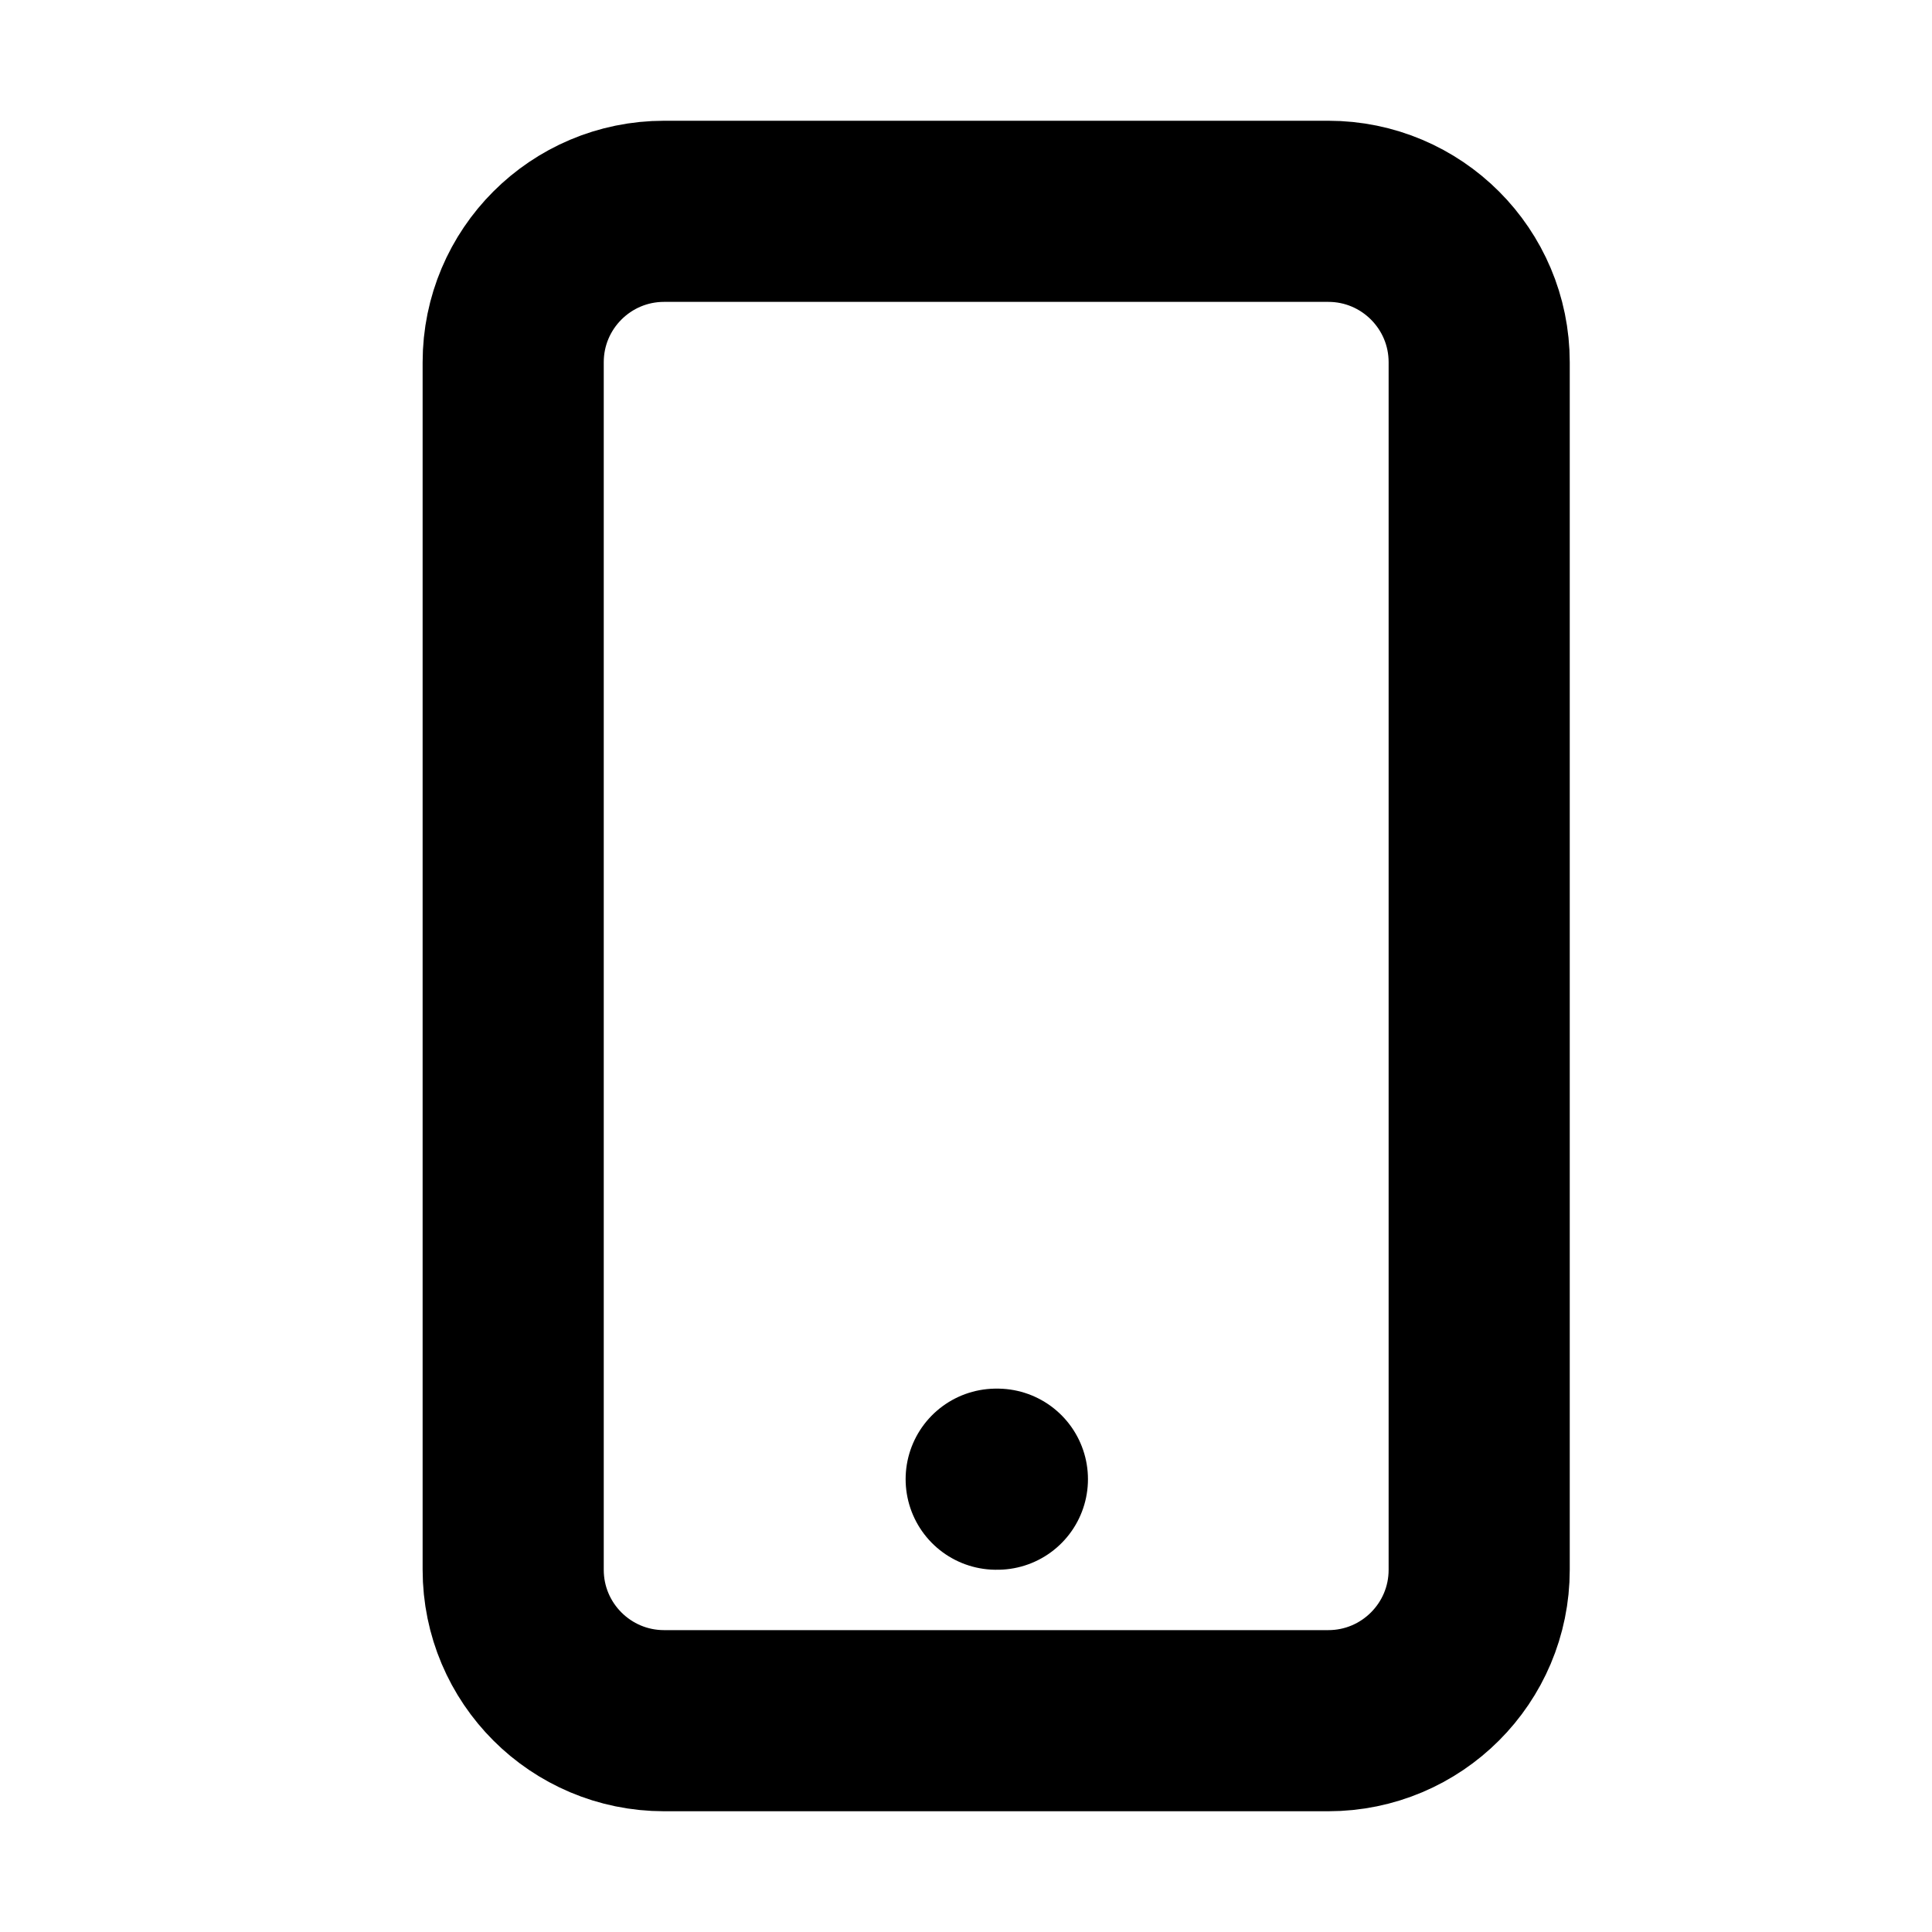
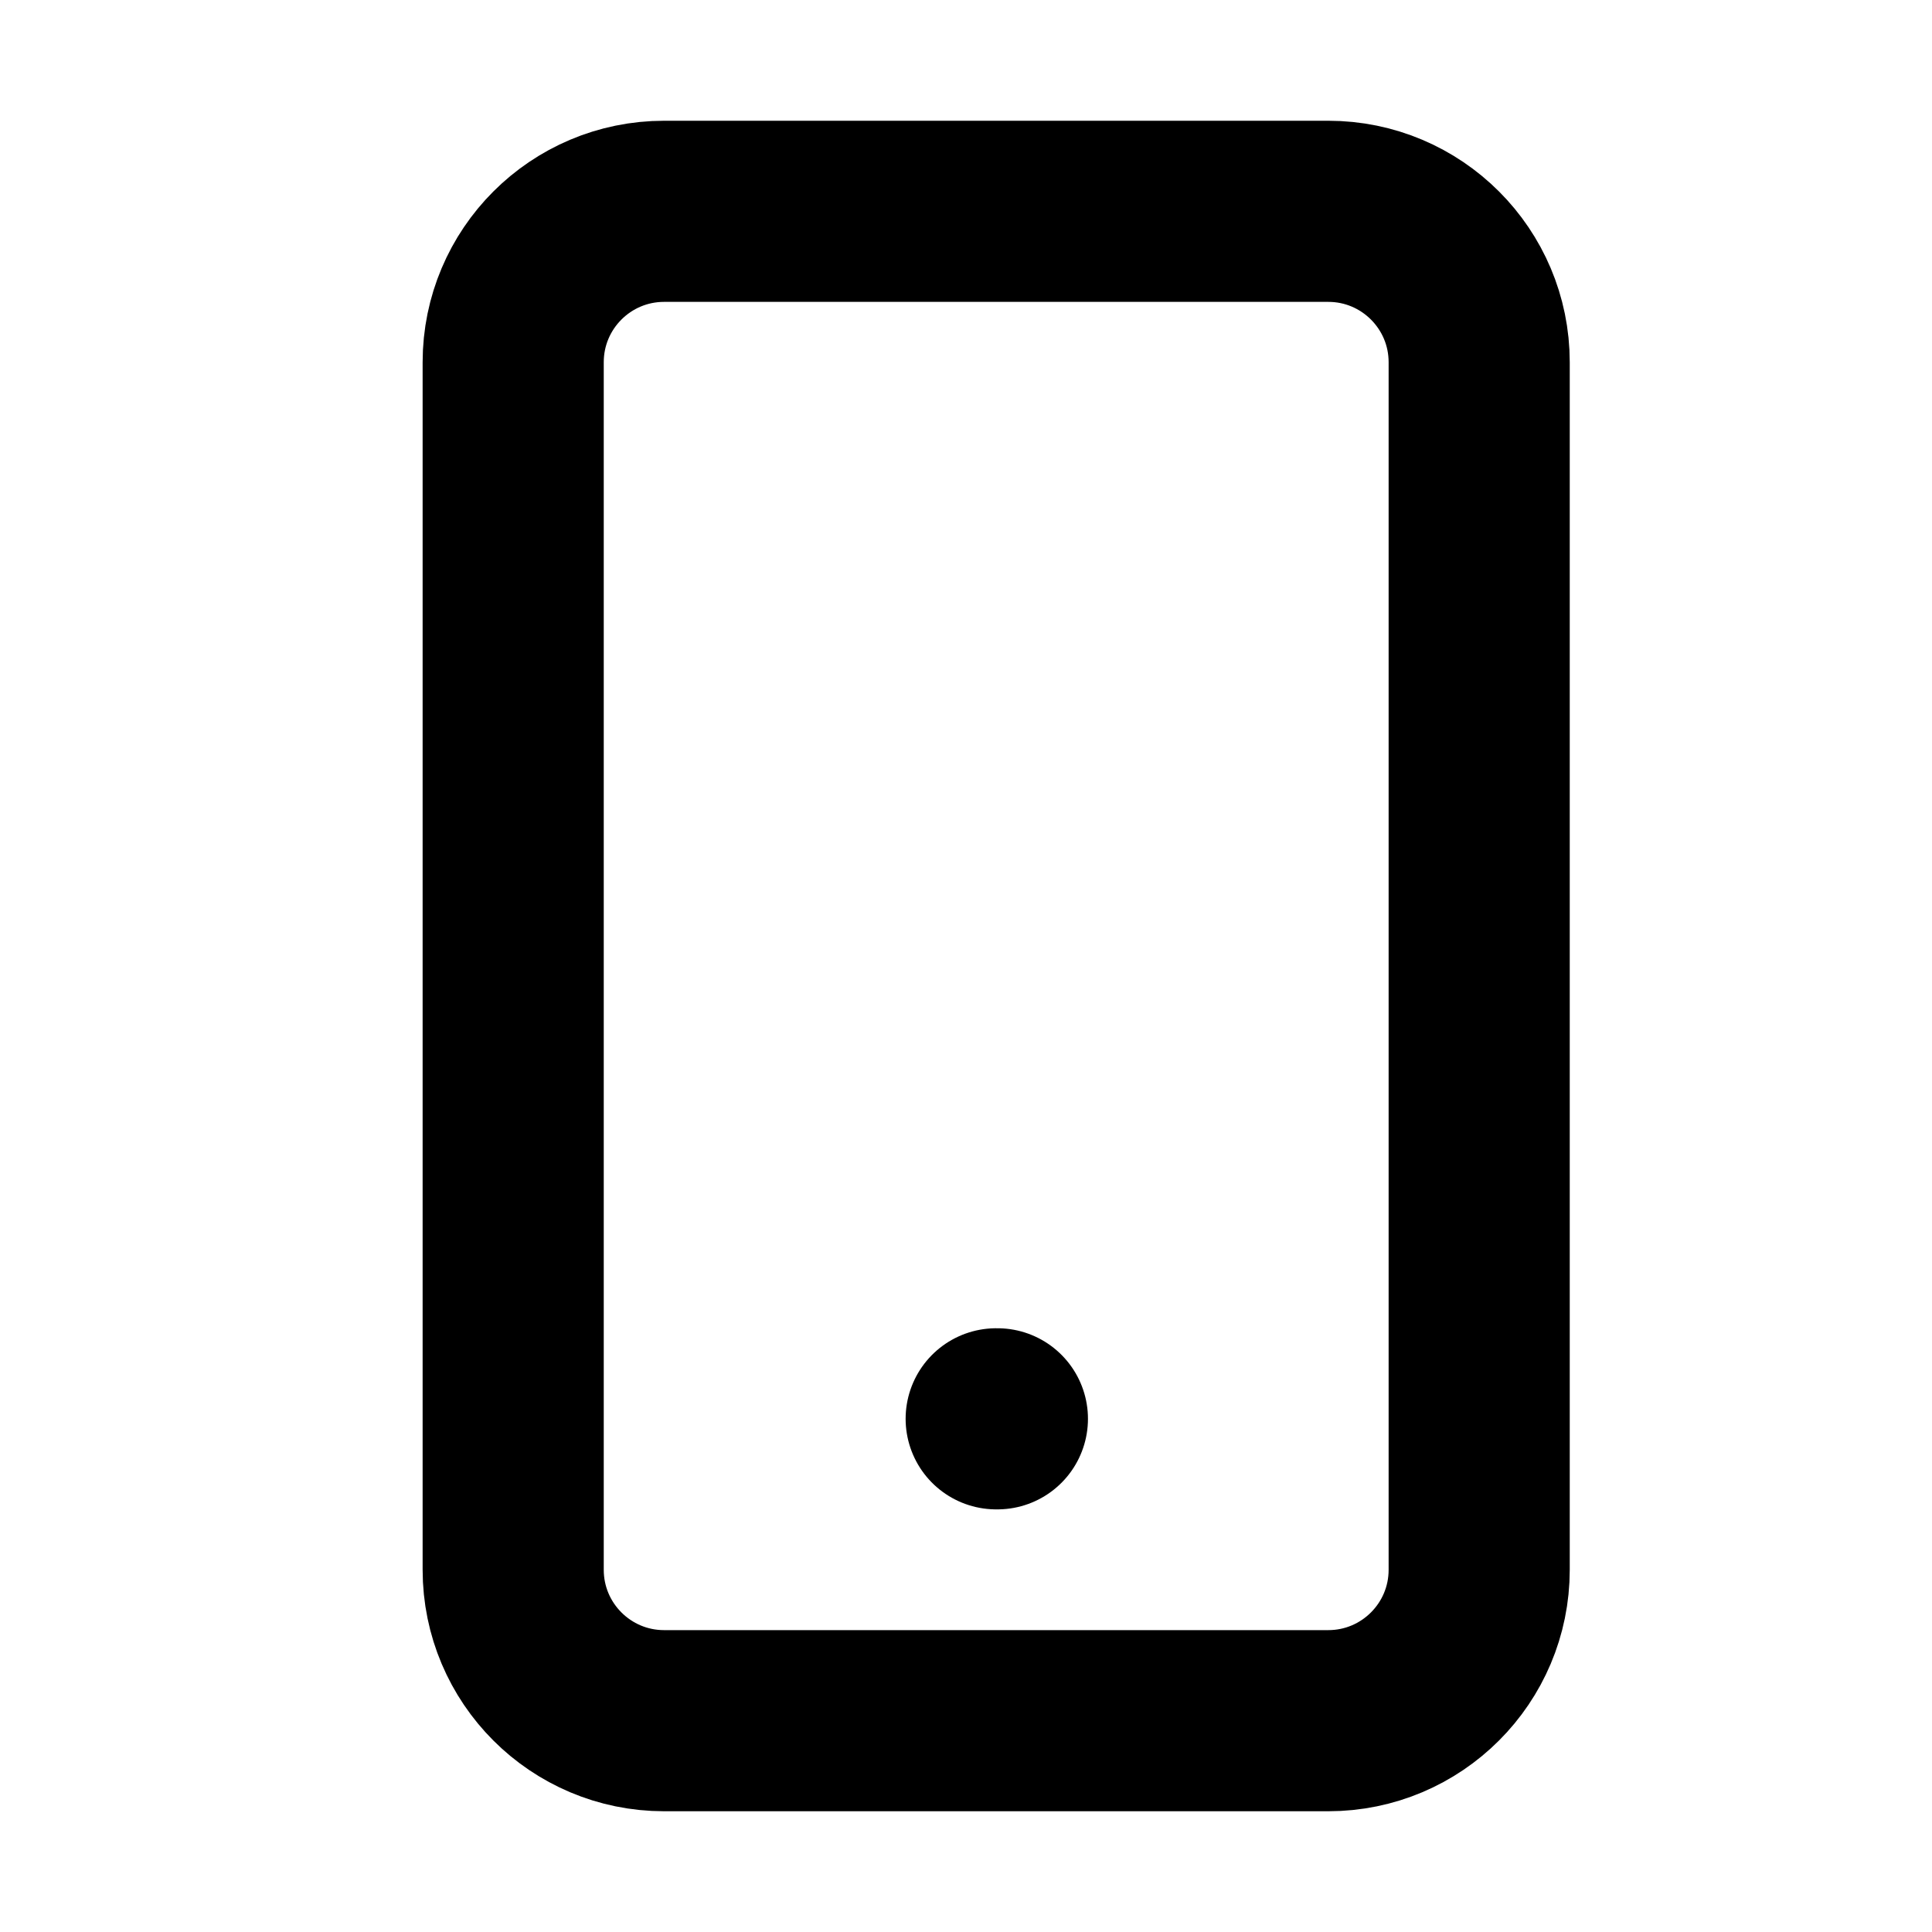
<svg xmlns="http://www.w3.org/2000/svg" width="16" height="16" viewBox="0 0 16 16" fill="none" stroke="currentColor" stroke-width="1.5" stroke-linecap="round" stroke-linejoin="round">
  <rect x="4.25" y="1.75" width="8" height="12.5" rx="1.25" />
-   <path d="M8.25 12.25 8.26 12.25" />
+   <path d="M8.25 11.75 8.26 11.75" />
</svg>
